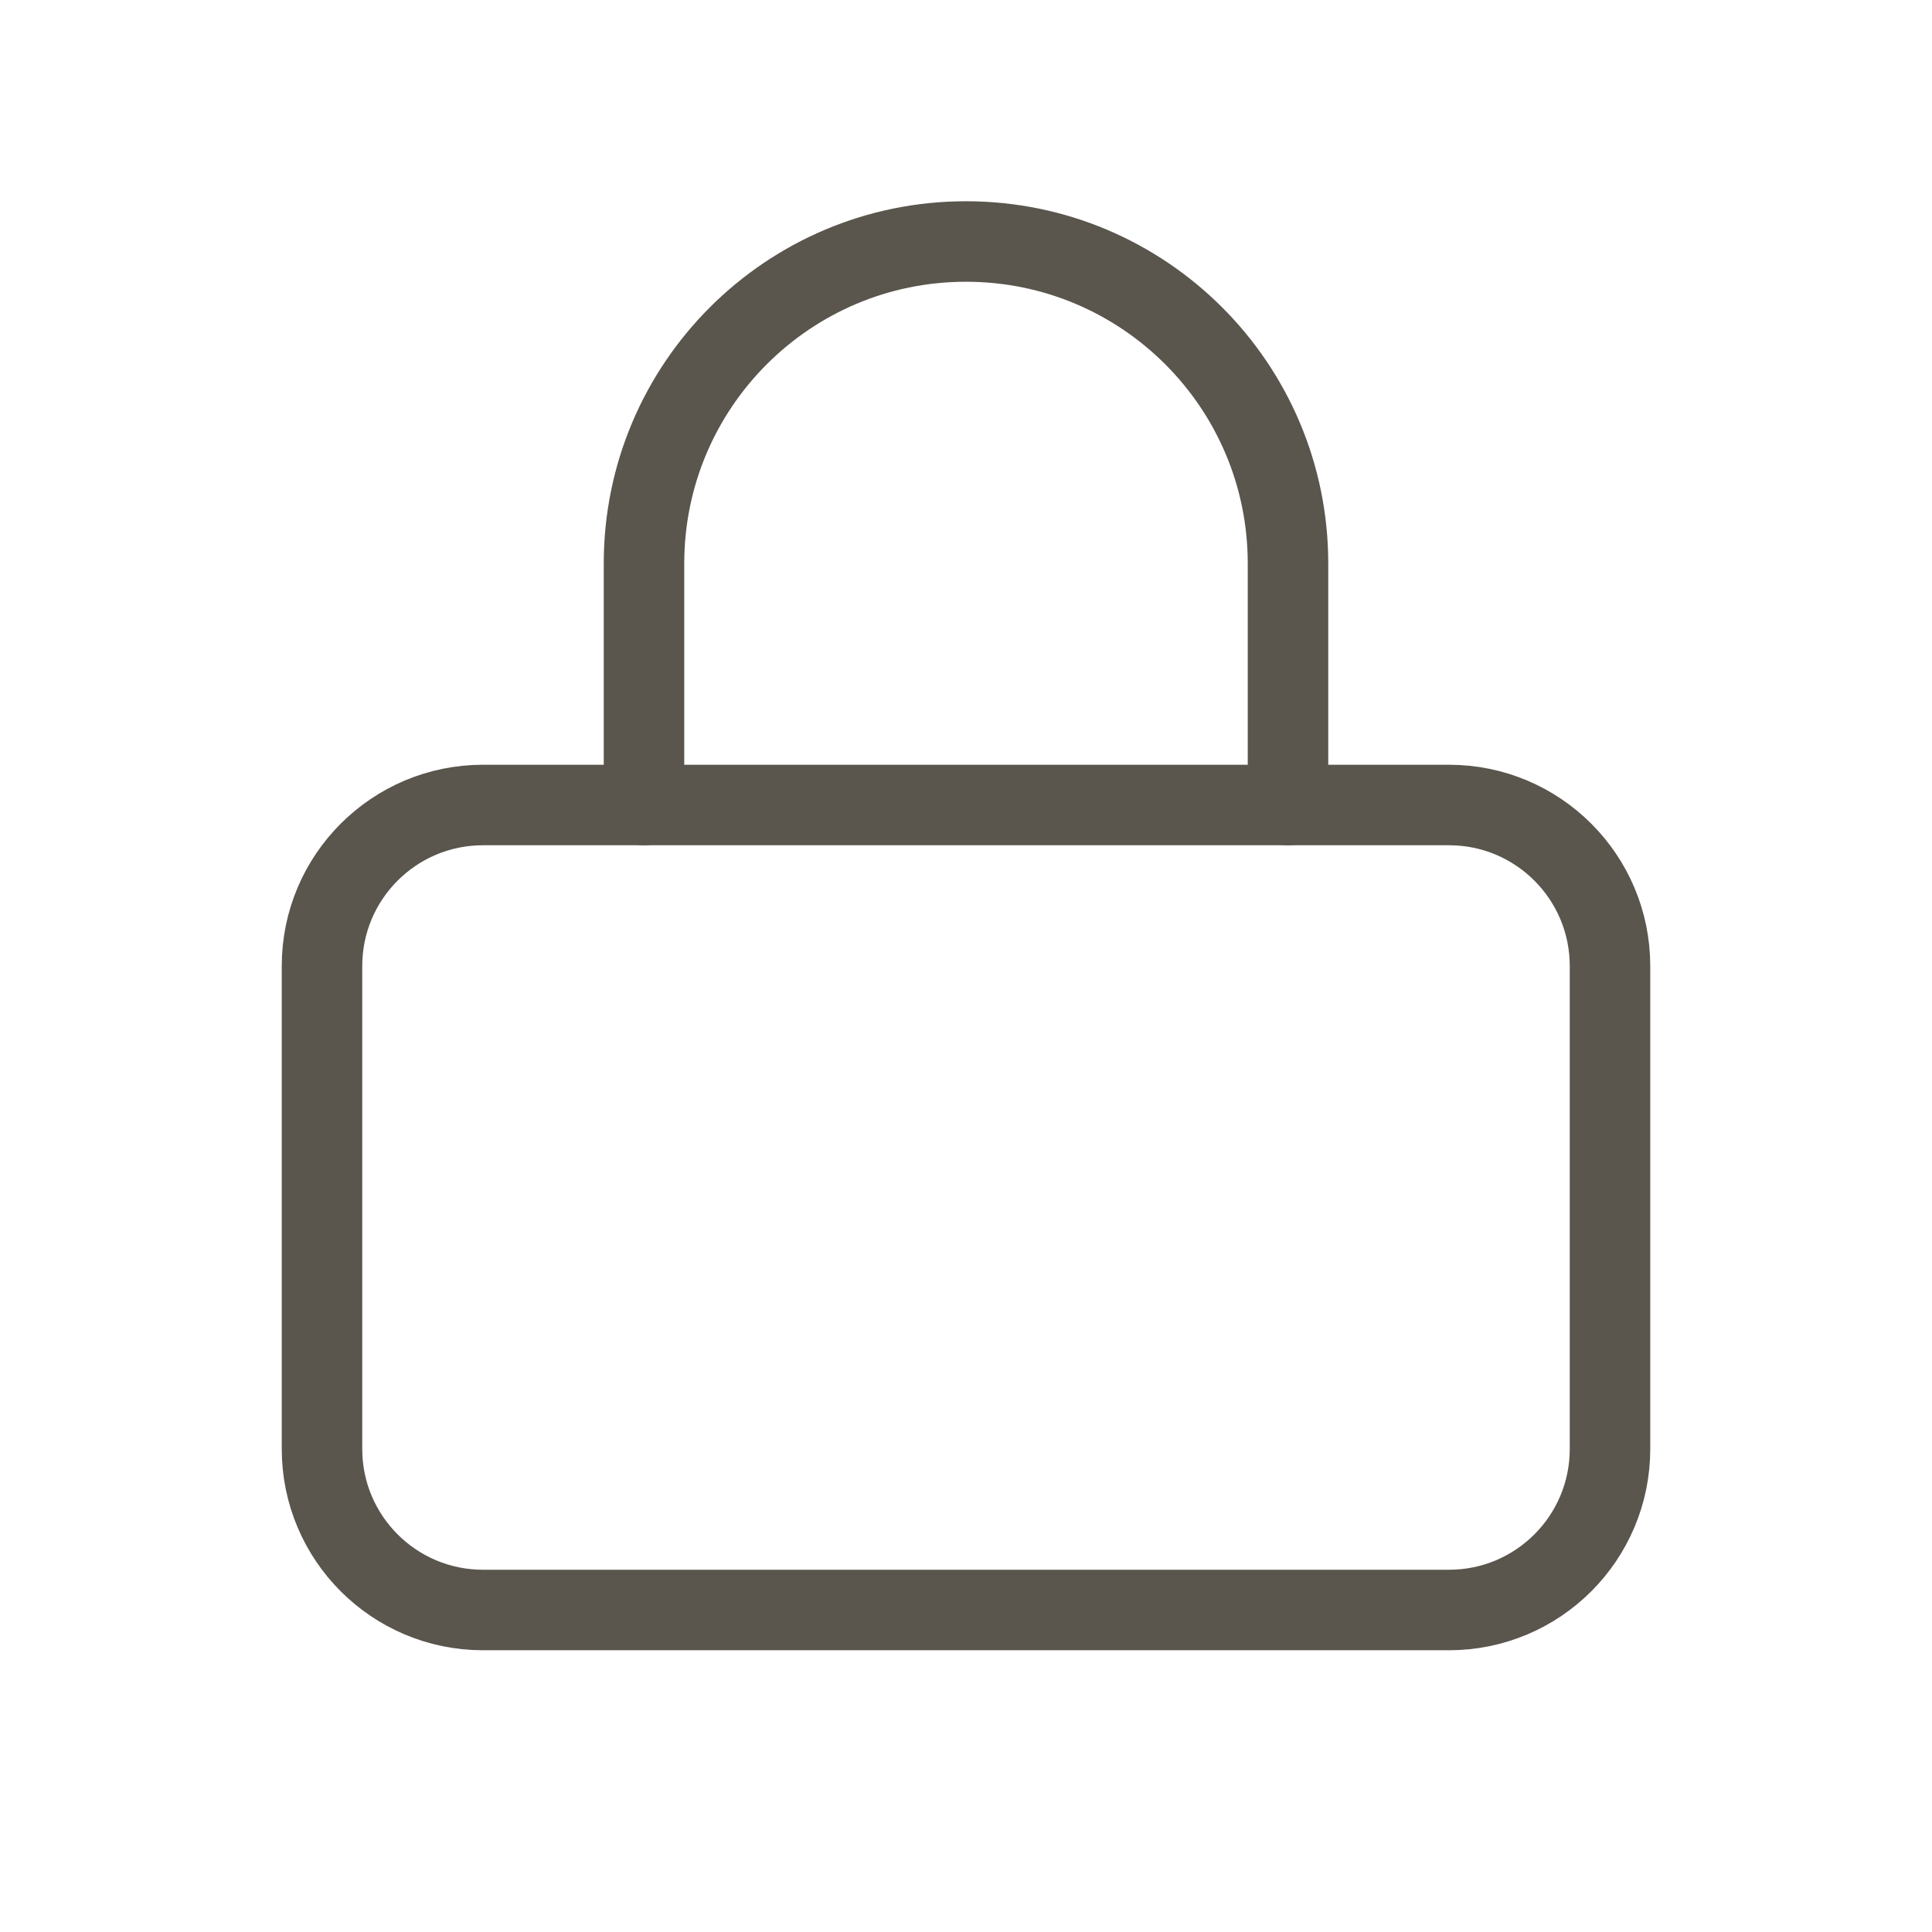
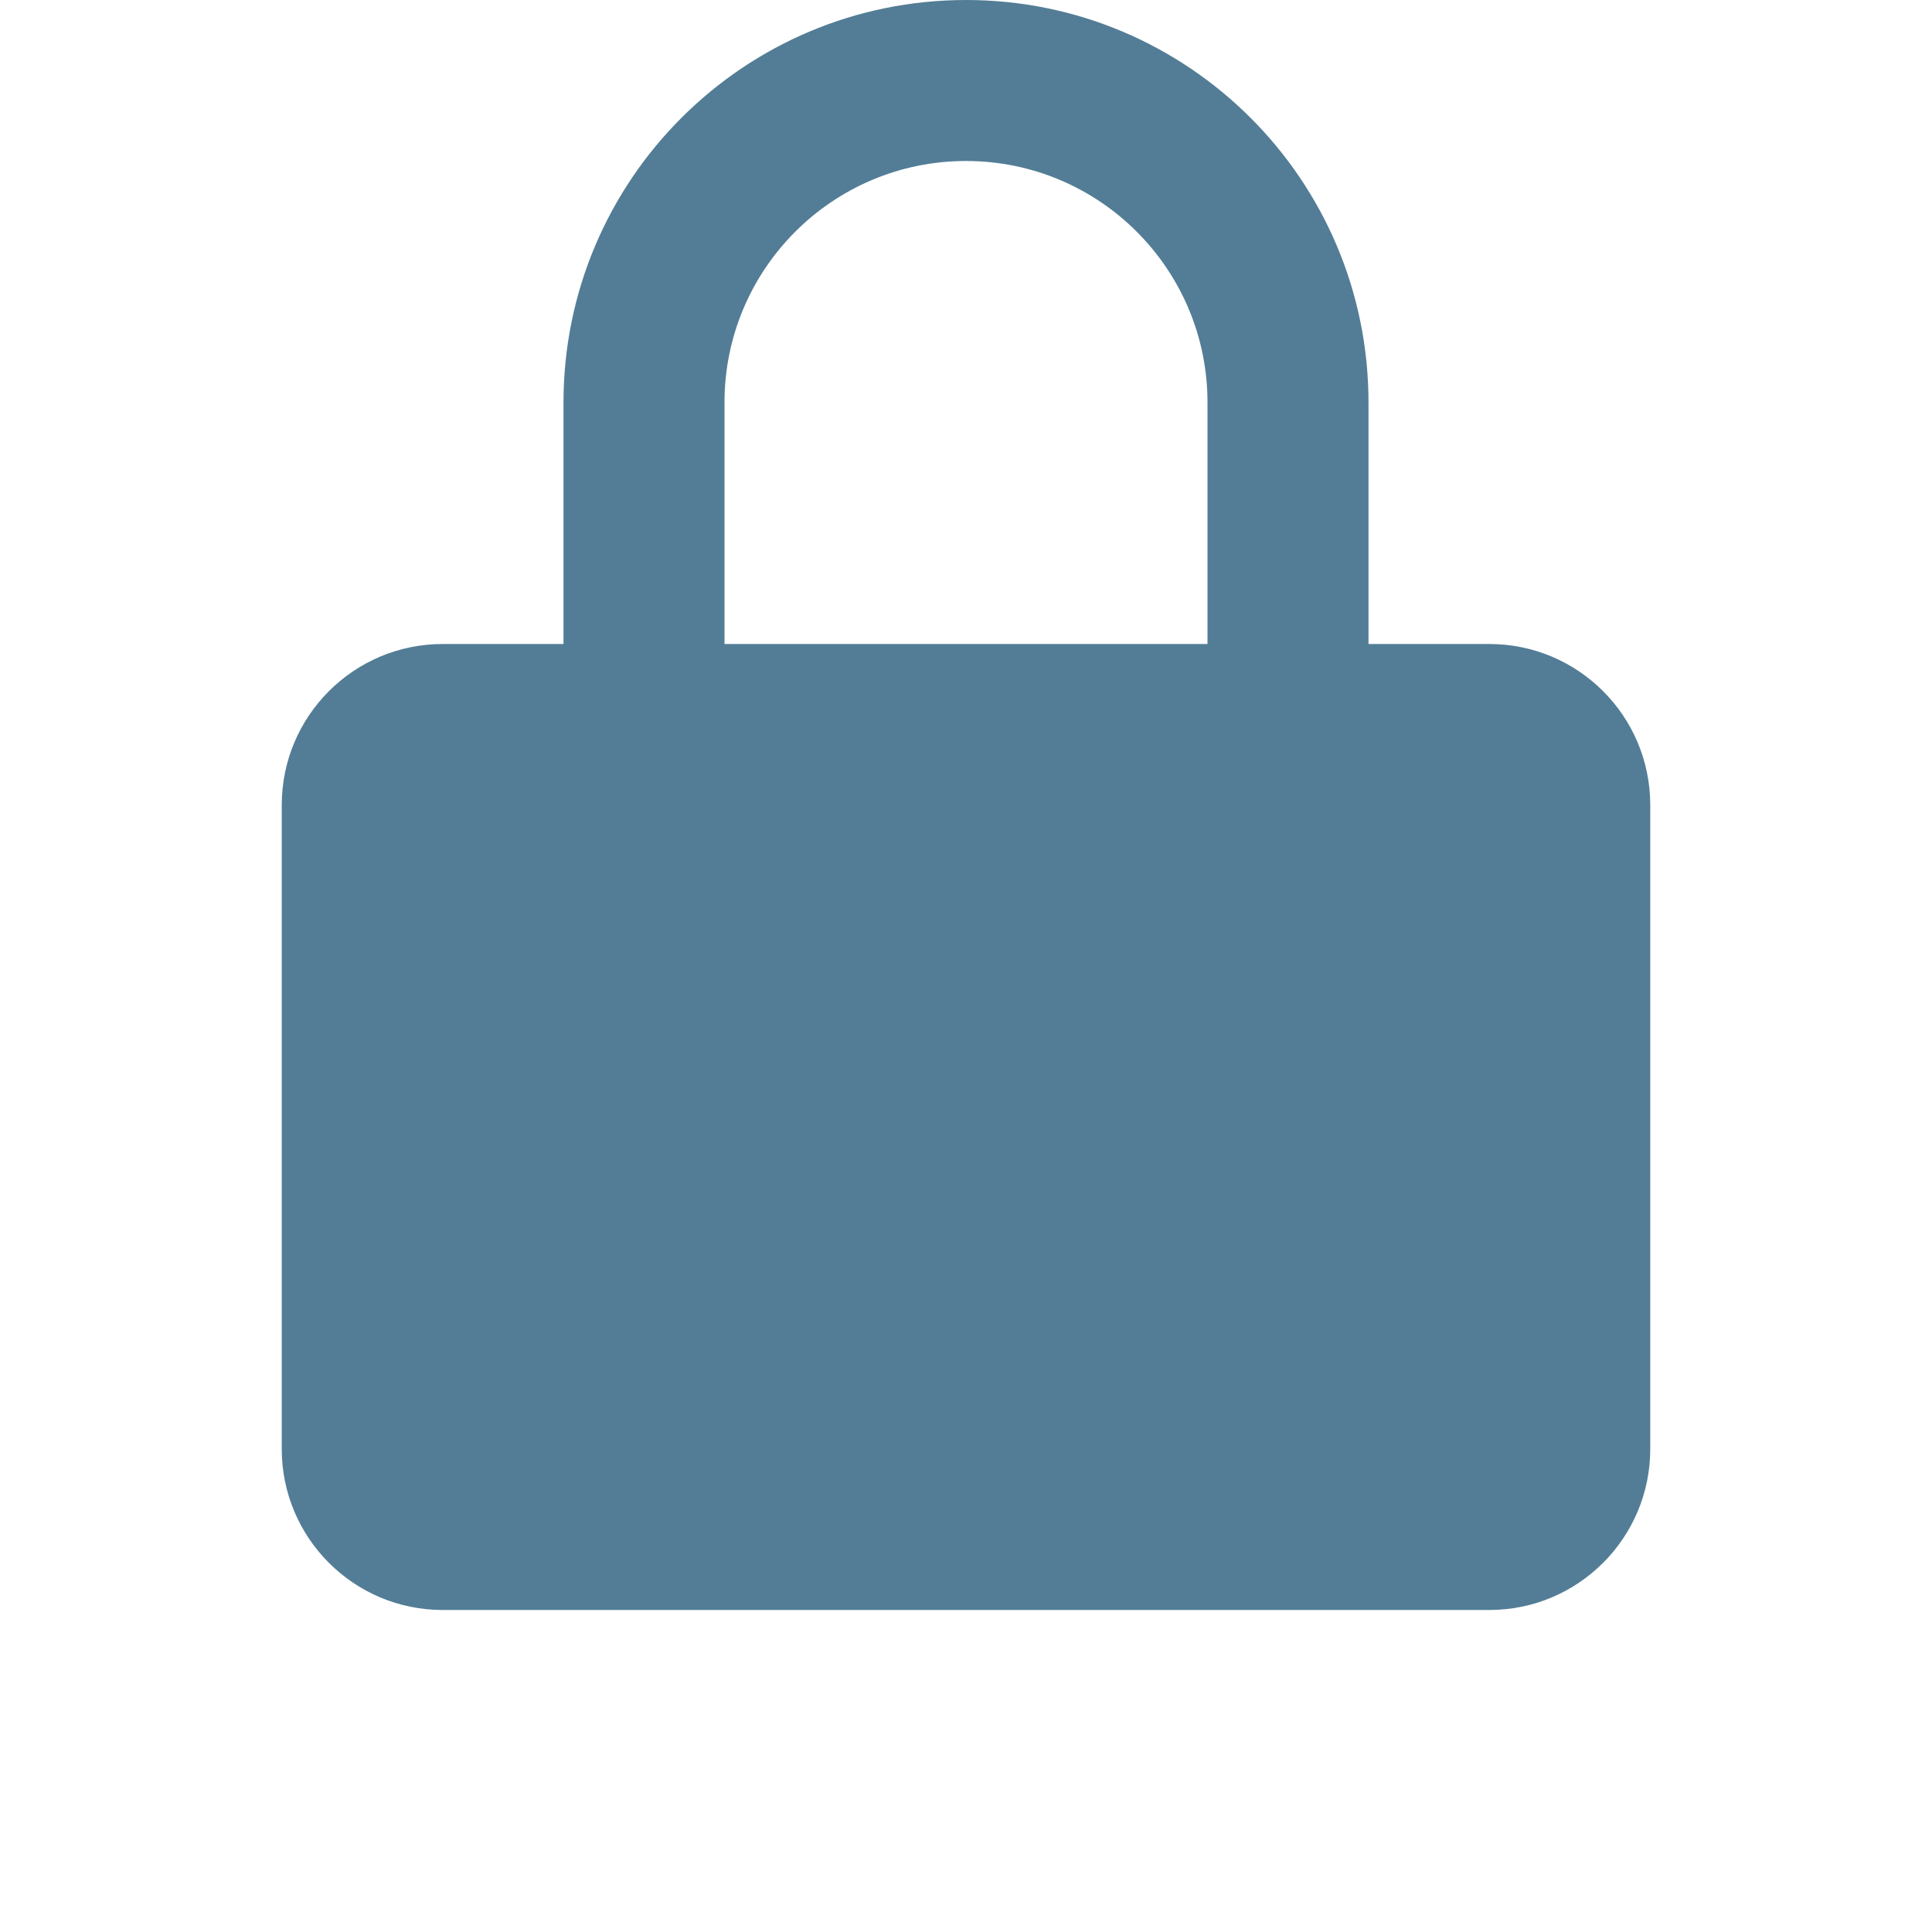
- <svg xmlns="http://www.w3.org/2000/svg" width="24" height="24" viewBox="0 0 24 24" fill="none" stroke="#5A554D" stroke-width="1" stroke-linecap="round" stroke-linejoin="round">
-   <rect x="4" y="10" width="16" height="10" rx="2" />
-   <path d="M8 10V7a4 4 0 0 1 8 0v3" />
+ <svg xmlns="http://www.w3.org/2000/svg" width="24" height="24" viewBox="0 0 24 24" fill="#537D96">
+   <path d="M7 8 V5 a5 5 0 0 1 10 0 v3 h1.5 a2 2 0 0 1 2 2 v8 a2 2 0 0 1 -2 2 h-13 a2 2 0 0 1 -2 -2 v-8 a2 2 0 0 1 2 -2 z M9 8 h6 v-3 a3 3 0 0 0 -6 0 z" />
</svg>
